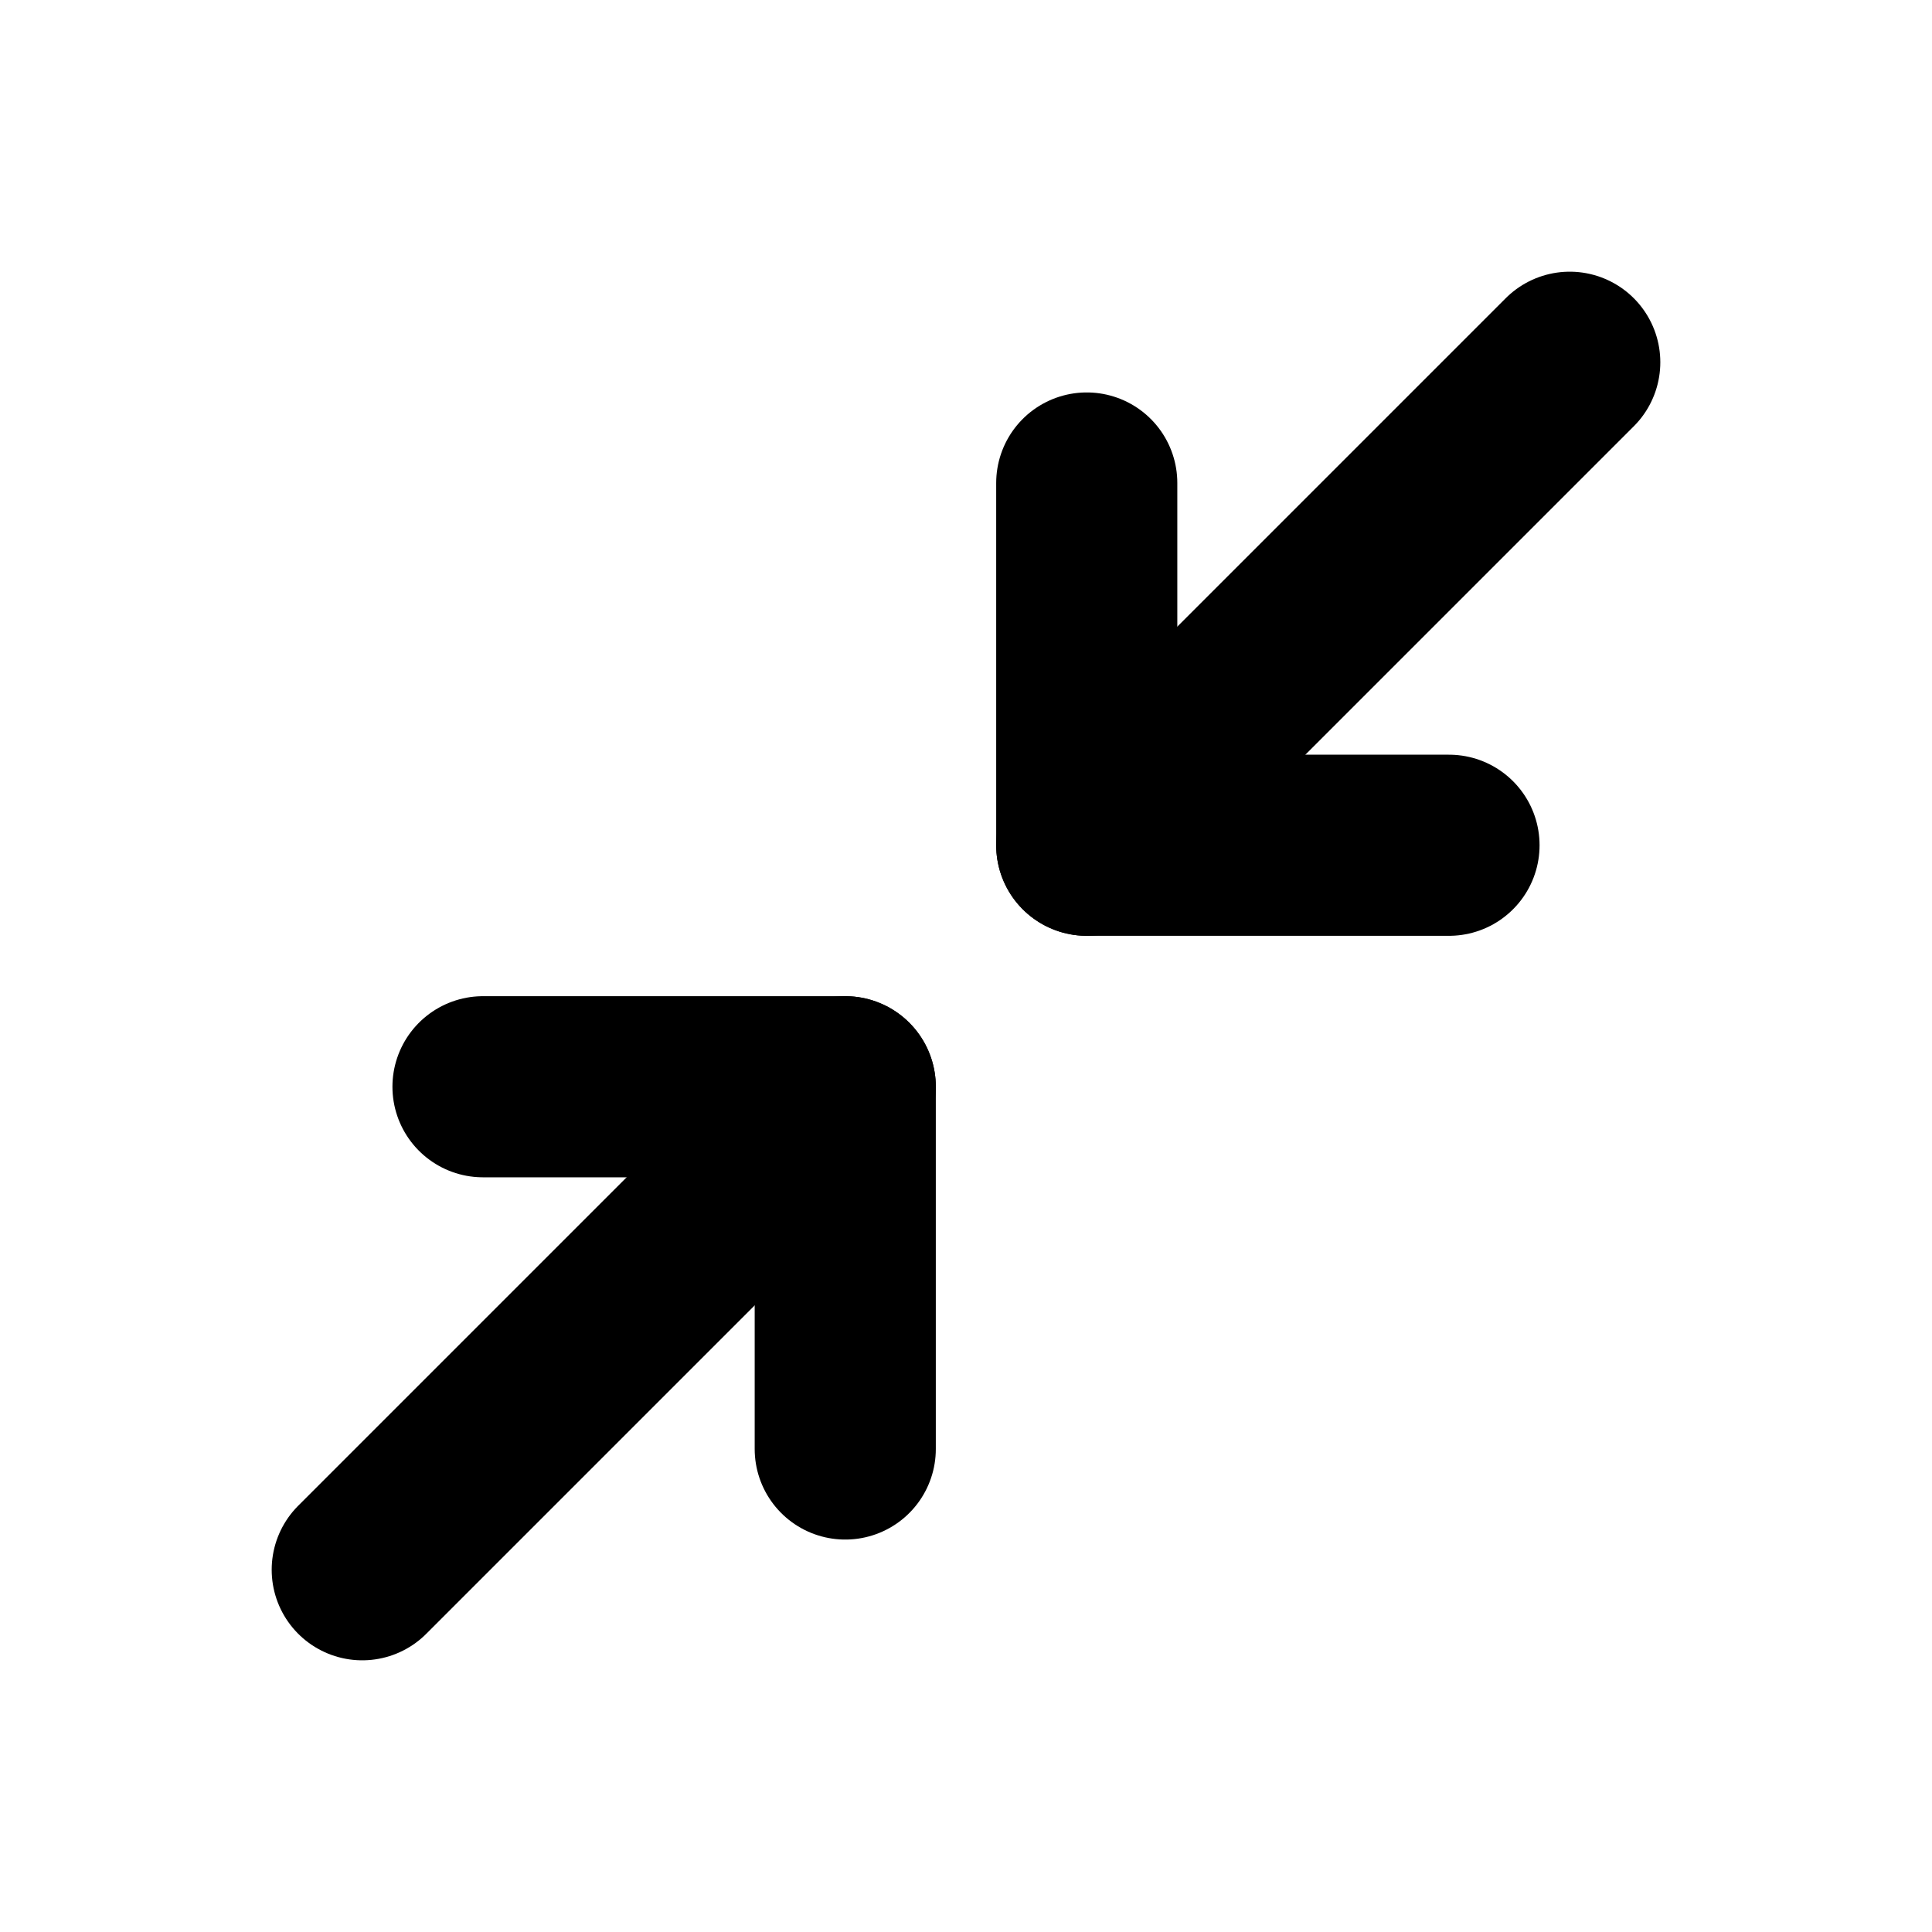
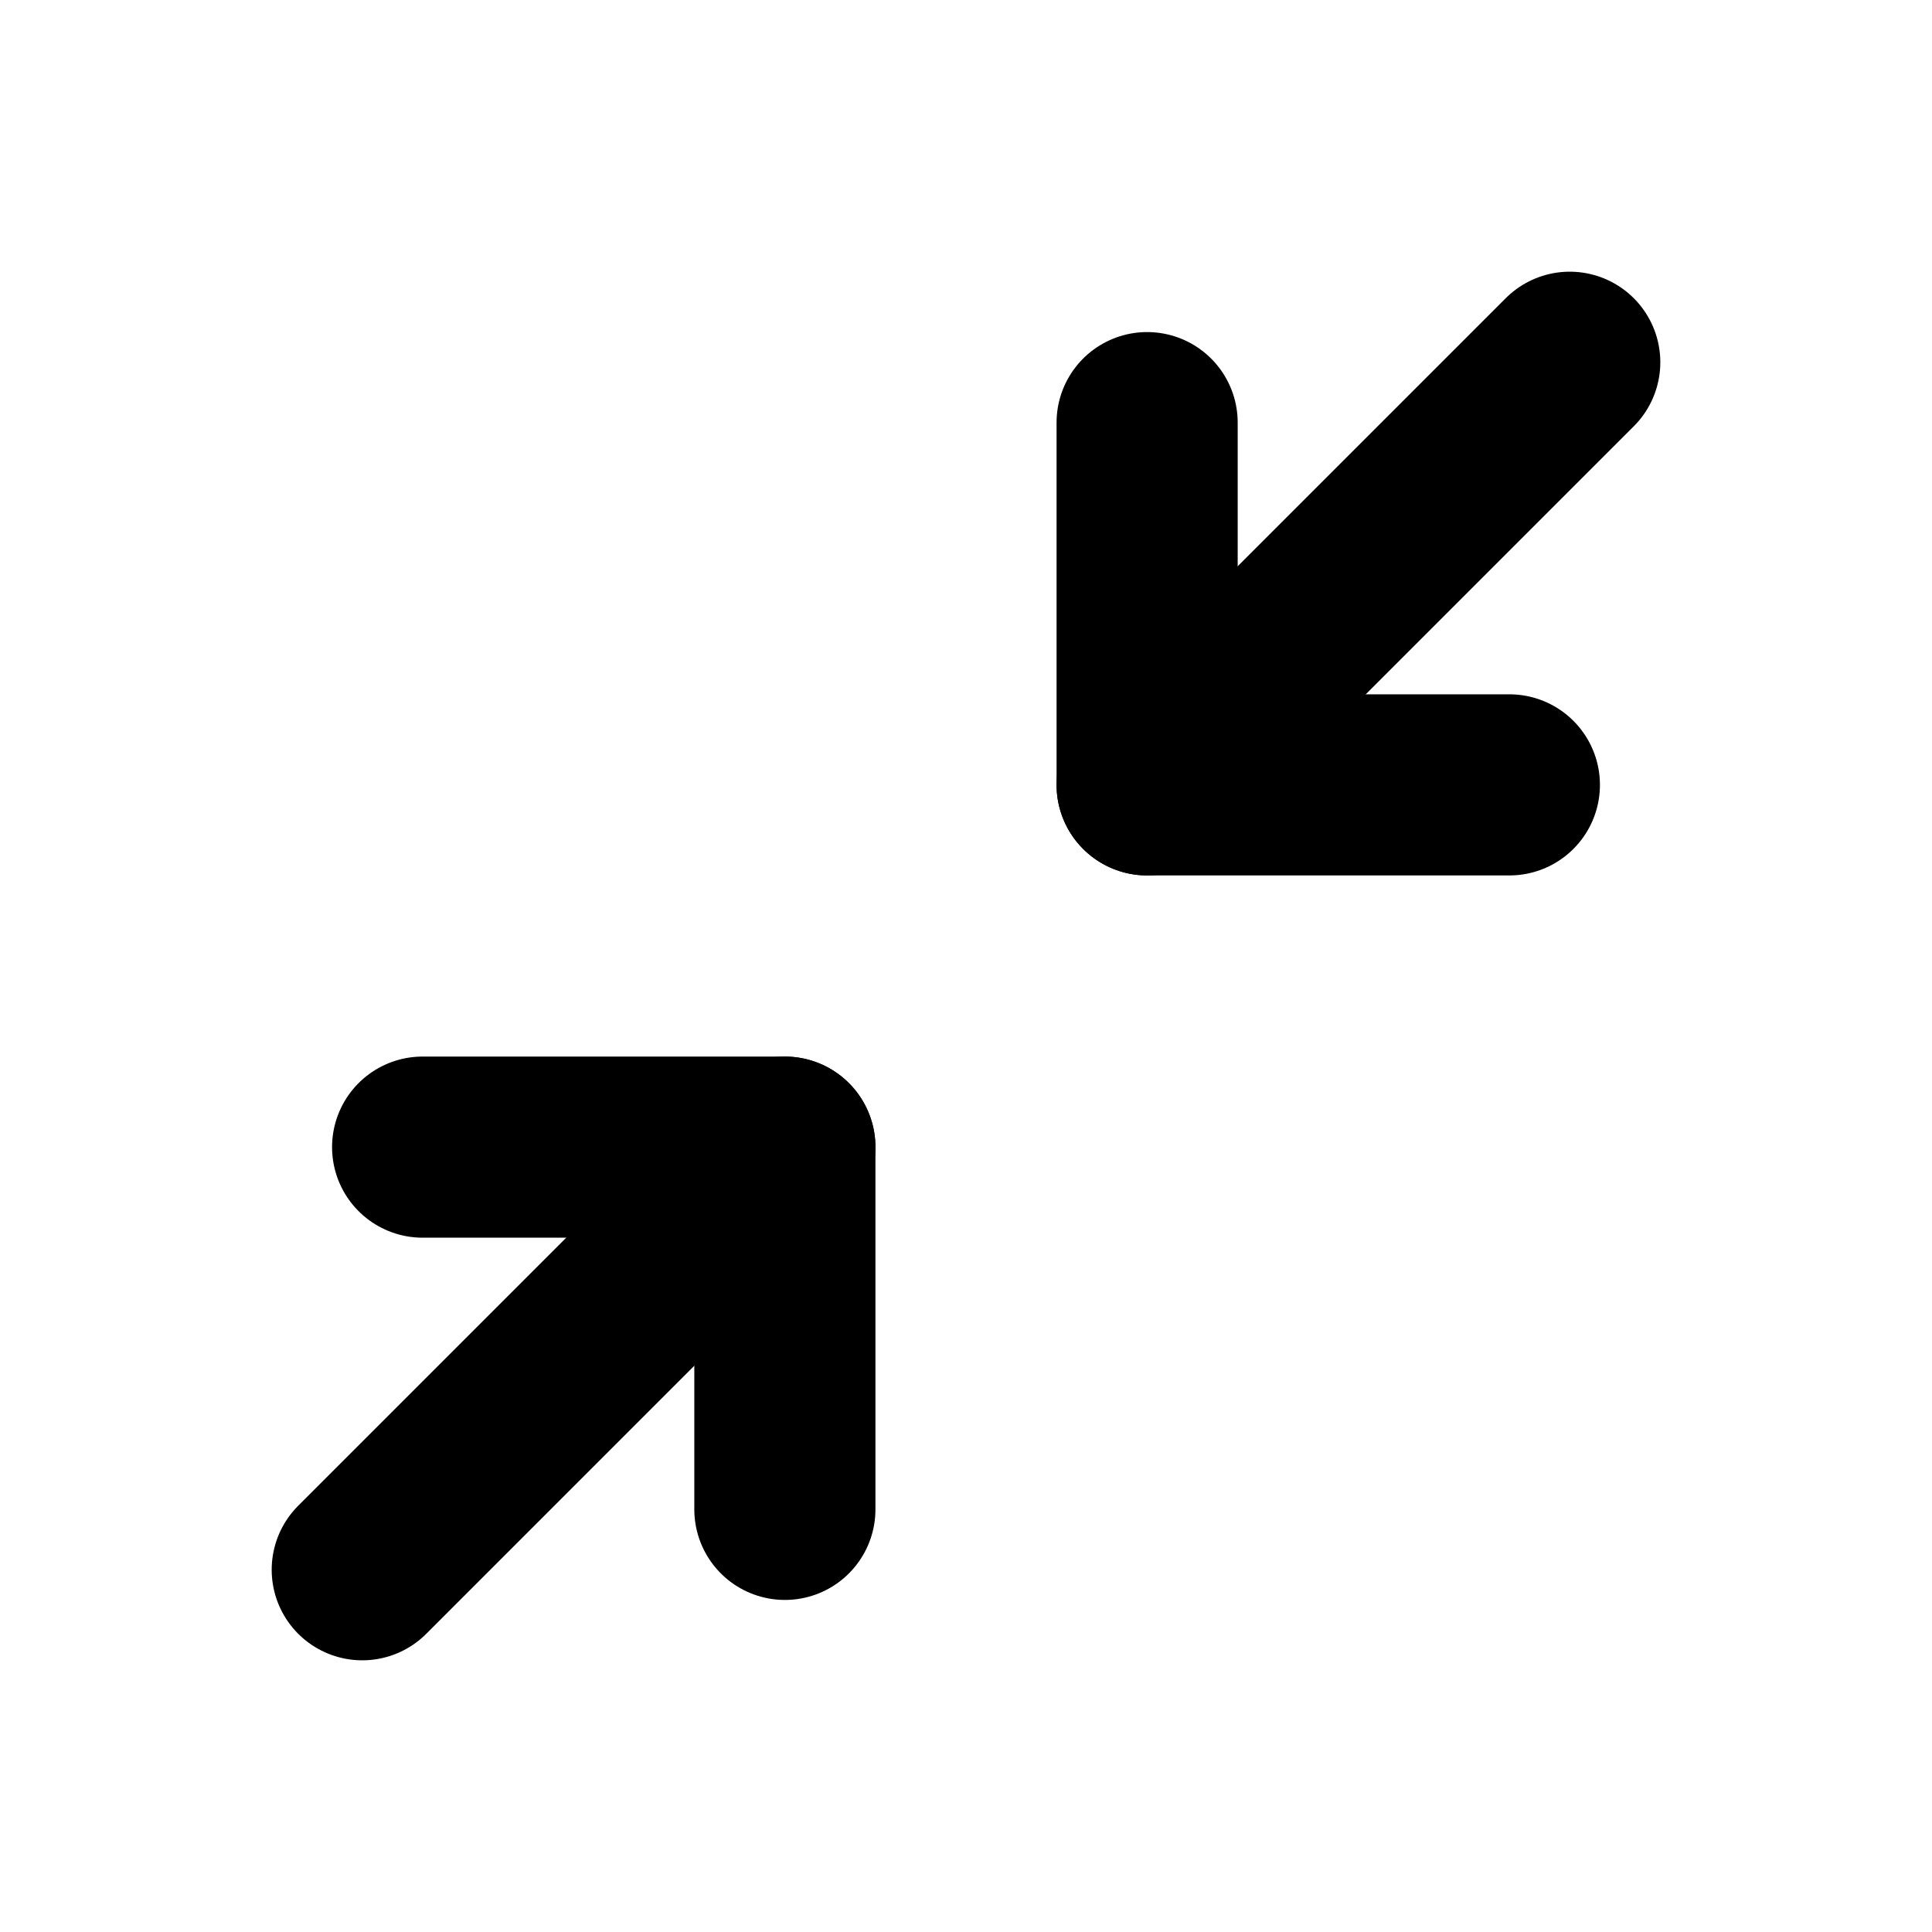
<svg xmlns="http://www.w3.org/2000/svg" width="16" height="16" viewBox="0 0 16 16" fill="none">
-   <path d="M4 9H7V12" stroke="black" stroke-width="1.5" stroke-linecap="round" stroke-linejoin="round" />
-   <path d="M12 7H9V4" stroke="black" stroke-width="1.5" stroke-linecap="round" stroke-linejoin="round" />
-   <path d="M9 7L13 3" stroke="black" stroke-width="1.5" stroke-linecap="round" stroke-linejoin="round" />
-   <path d="M3 13L7 9" stroke="black" stroke-width="1.5" stroke-linecap="round" stroke-linejoin="round" />
+   <path d="M3.5 9.5H6.5V12.5" stroke="black" stroke-width="1.5" stroke-linecap="round" stroke-linejoin="round" />
+   <path d="M12.5 6.5H9.5V3.5" stroke="black" stroke-width="1.5" stroke-linecap="round" stroke-linejoin="round" />
+   <path d="M9.5 6.5L13 3" stroke="black" stroke-width="1.5" stroke-linecap="round" stroke-linejoin="round" />
+   <path d="M3 13L6.5 9.5" stroke="black" stroke-width="1.5" stroke-linecap="round" stroke-linejoin="round" />
</svg>
